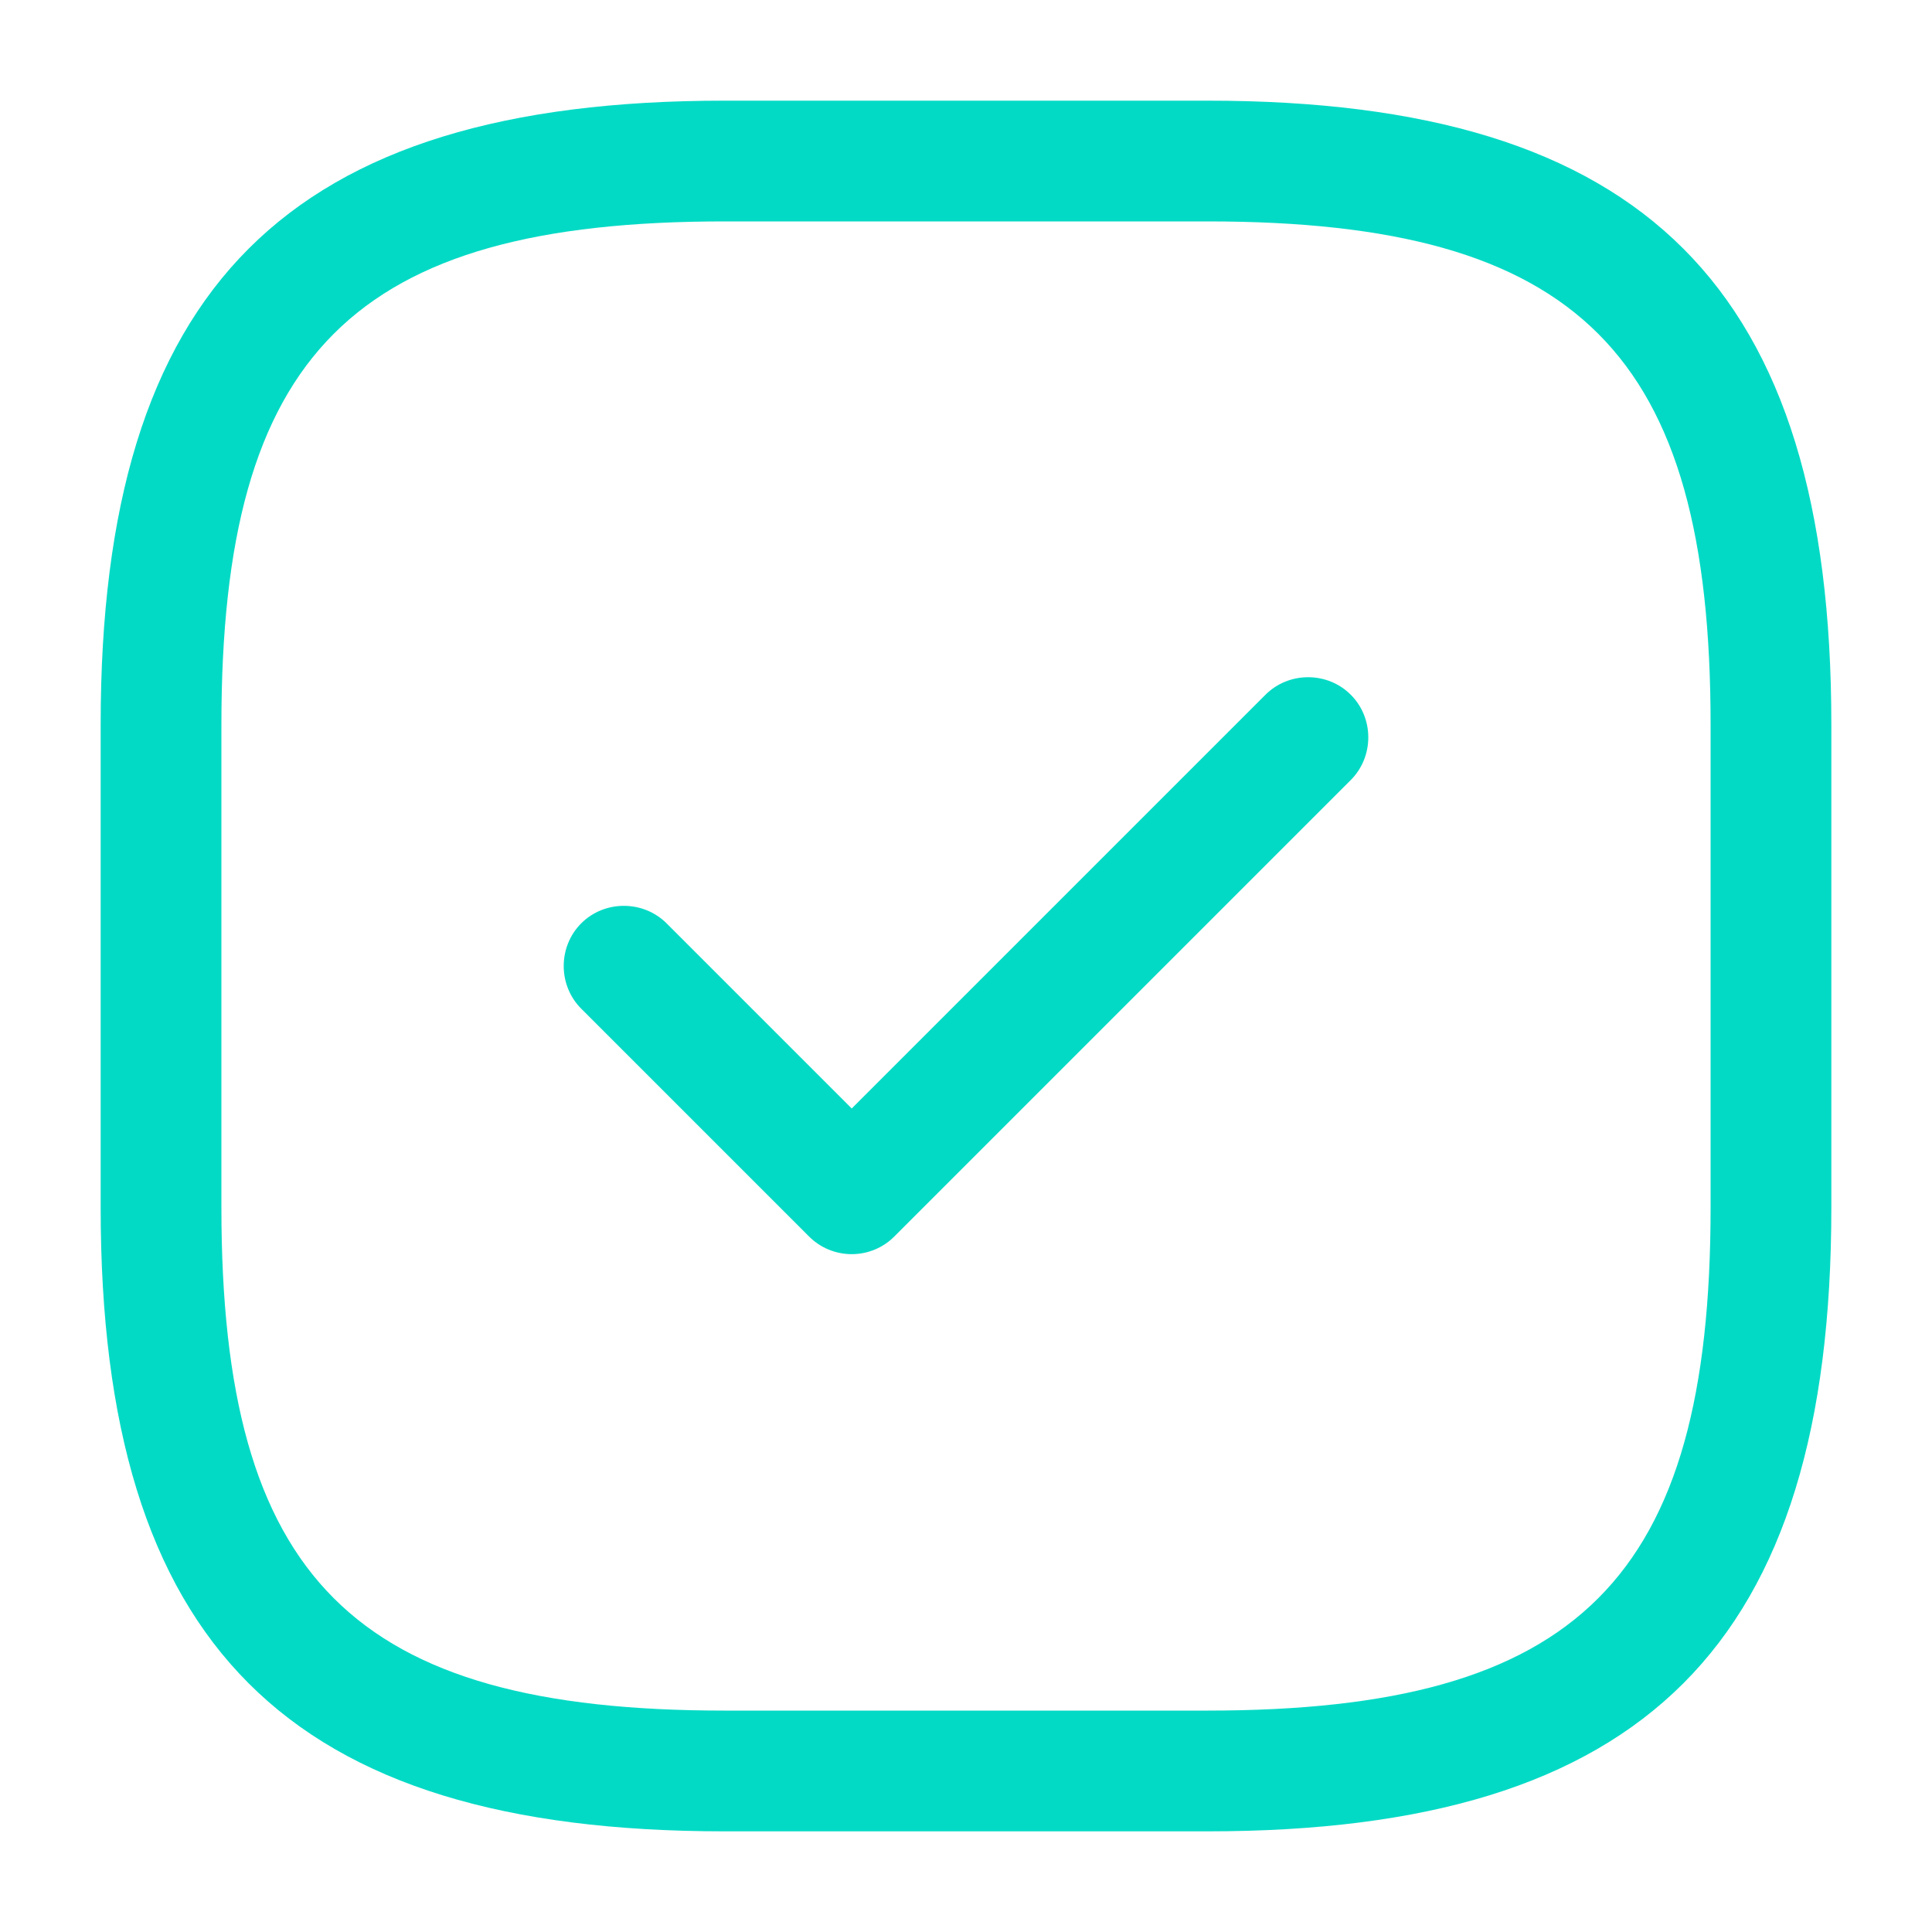
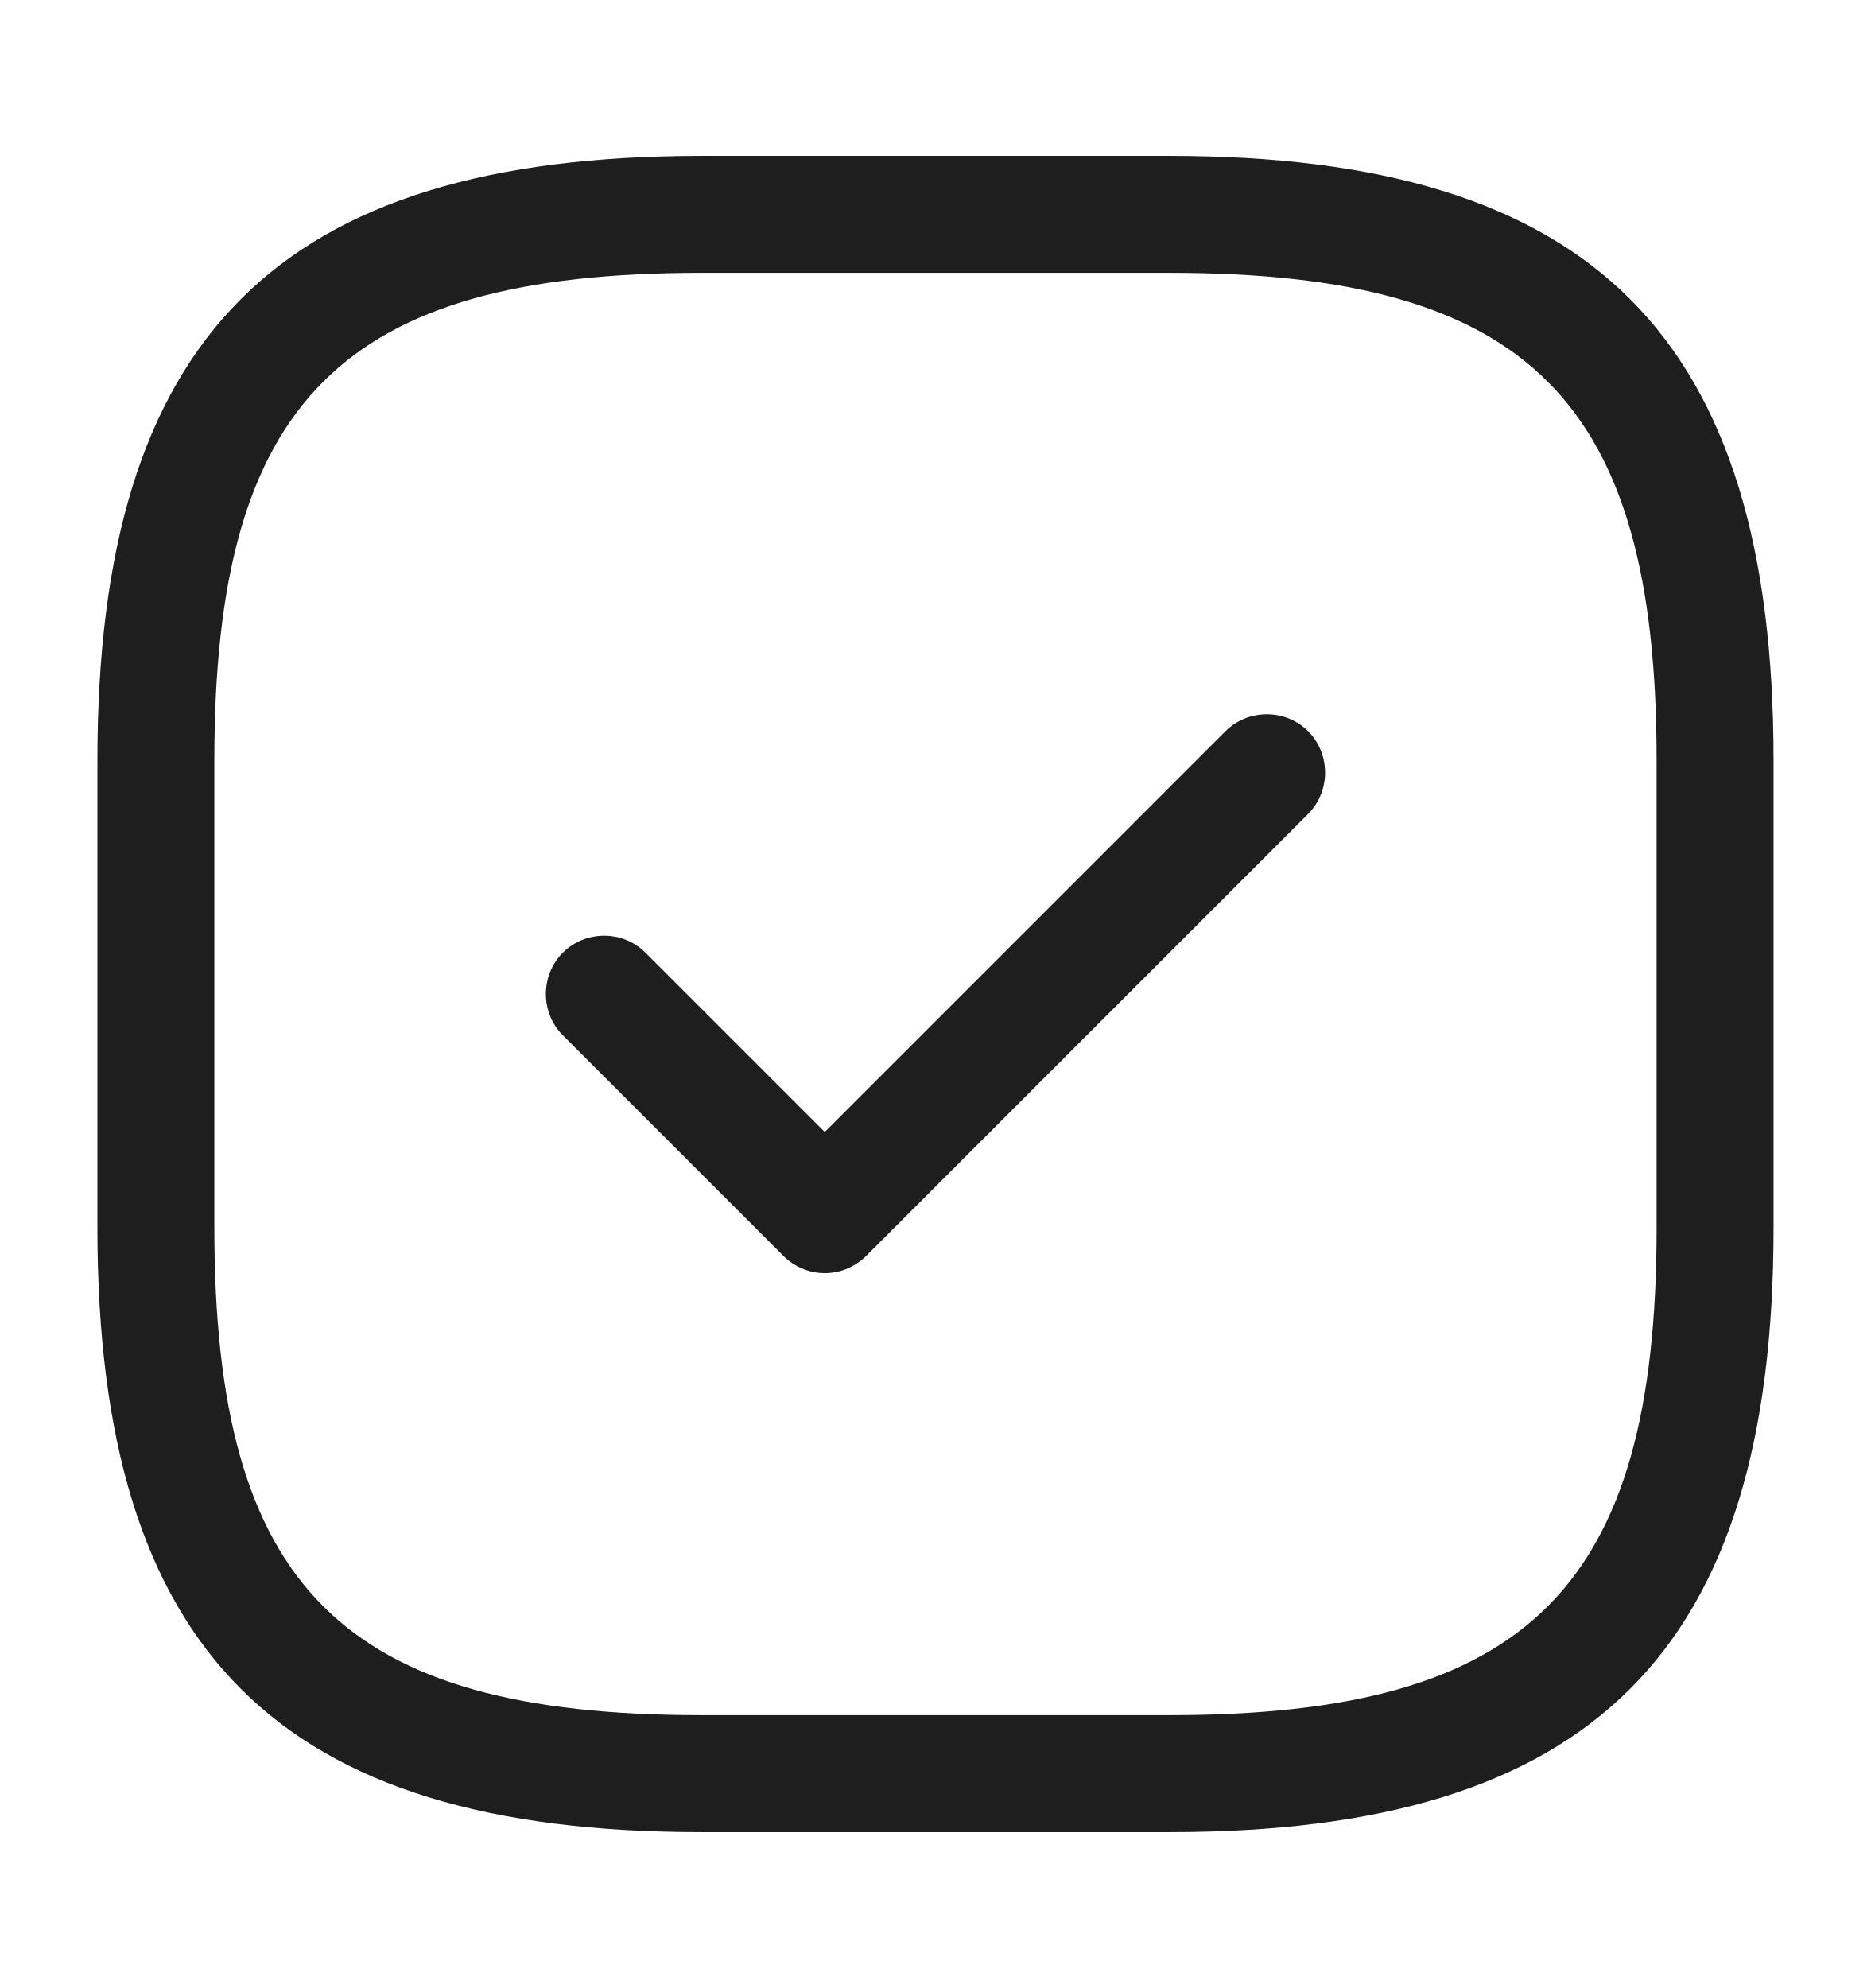
- <svg xmlns="http://www.w3.org/2000/svg" width="20" height="20" viewBox="0 0 20 20" fill="none">
-   <path d="M12.5 18.958L7.5 18.958C2.975 18.958 1.042 17.025 1.042 12.5L1.042 7.5C1.042 2.975 2.975 1.042 7.5 1.042L12.5 1.042C17.025 1.042 18.958 2.975 18.958 7.5L18.958 12.5C18.958 17.025 17.025 18.958 12.5 18.958ZM7.5 2.292C3.658 2.292 2.292 3.658 2.292 7.5L2.292 12.5C2.292 16.342 3.658 17.708 7.5 17.708L12.5 17.708C16.342 17.708 17.708 16.342 17.708 12.5L17.708 7.5C17.708 3.658 16.342 2.292 12.5 2.292L7.5 2.292Z" fill="#03DAC5" />
-   <path d="M8.817 12.983C8.65 12.983 8.492 12.917 8.375 12.8L6.017 10.442C5.775 10.2 5.775 9.8 6.017 9.558C6.258 9.317 6.658 9.317 6.9 9.558L8.817 11.475L13.1 7.192C13.342 6.95 13.742 6.95 13.983 7.192C14.225 7.433 14.225 7.833 13.983 8.075L9.258 12.8C9.142 12.917 8.983 12.983 8.817 12.983Z" fill="#03DAC5" />
+ <svg xmlns="http://www.w3.org/2000/svg" width="16" height="17" viewBox="0 0 16 17" fill="none">
+   <path d="M10 15.667H6C2.38 15.667 0.833 14.12 0.833 10.5V6.5C0.833 2.88 2.38 1.333 6 1.333H10C13.62 1.333 15.167 2.88 15.167 6.5V10.5C15.167 14.12 13.62 15.667 10 15.667ZM6 2.333C2.927 2.333 1.833 3.427 1.833 6.5V10.5C1.833 13.573 2.927 14.667 6 14.667H10C13.073 14.667 14.167 13.573 14.167 10.5V6.5C14.167 3.427 13.073 2.333 10 2.333H6Z" fill="#1E1E1E" />
+   <path d="M7.053 10.887C6.92 10.887 6.793 10.833 6.7 10.74L4.813 8.853C4.62 8.66 4.62 8.34 4.813 8.147C5.007 7.953 5.327 7.953 5.52 8.147L7.053 9.68L10.48 6.253C10.674 6.06 10.993 6.06 11.187 6.253C11.38 6.447 11.38 6.767 11.187 6.96L7.407 10.74C7.313 10.833 7.187 10.887 7.053 10.887Z" fill="#1E1E1E" />
</svg>
